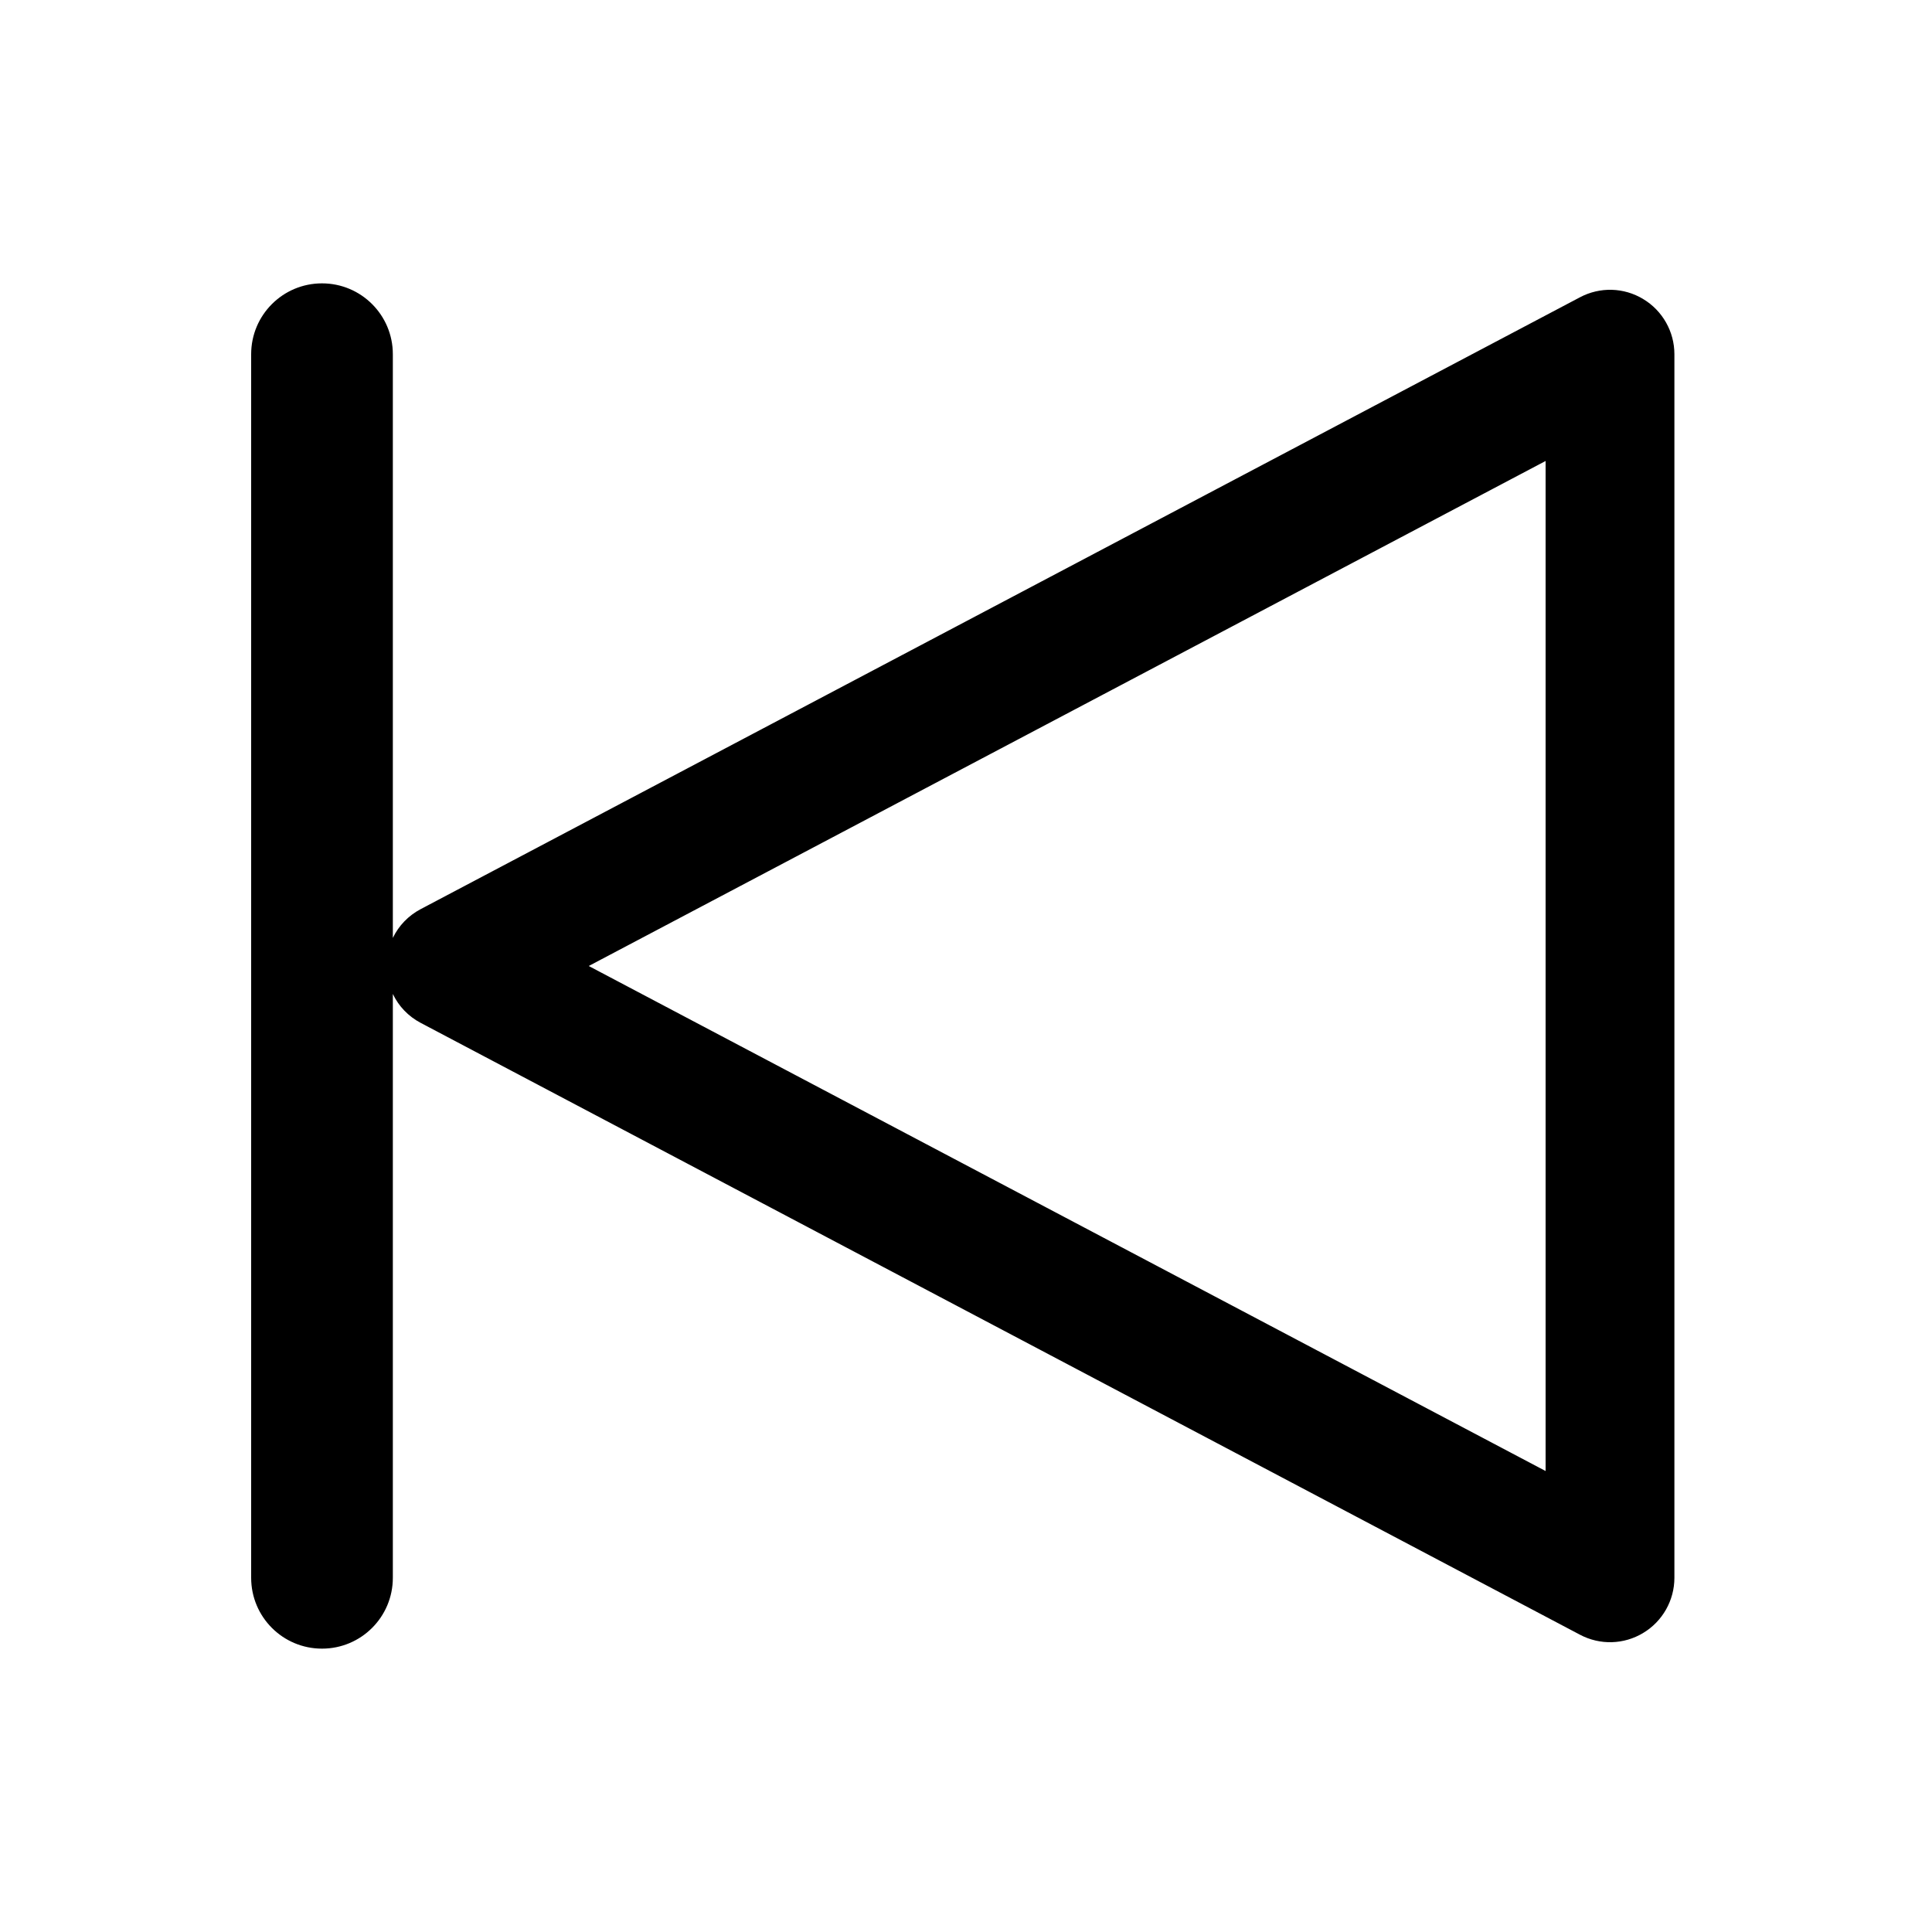
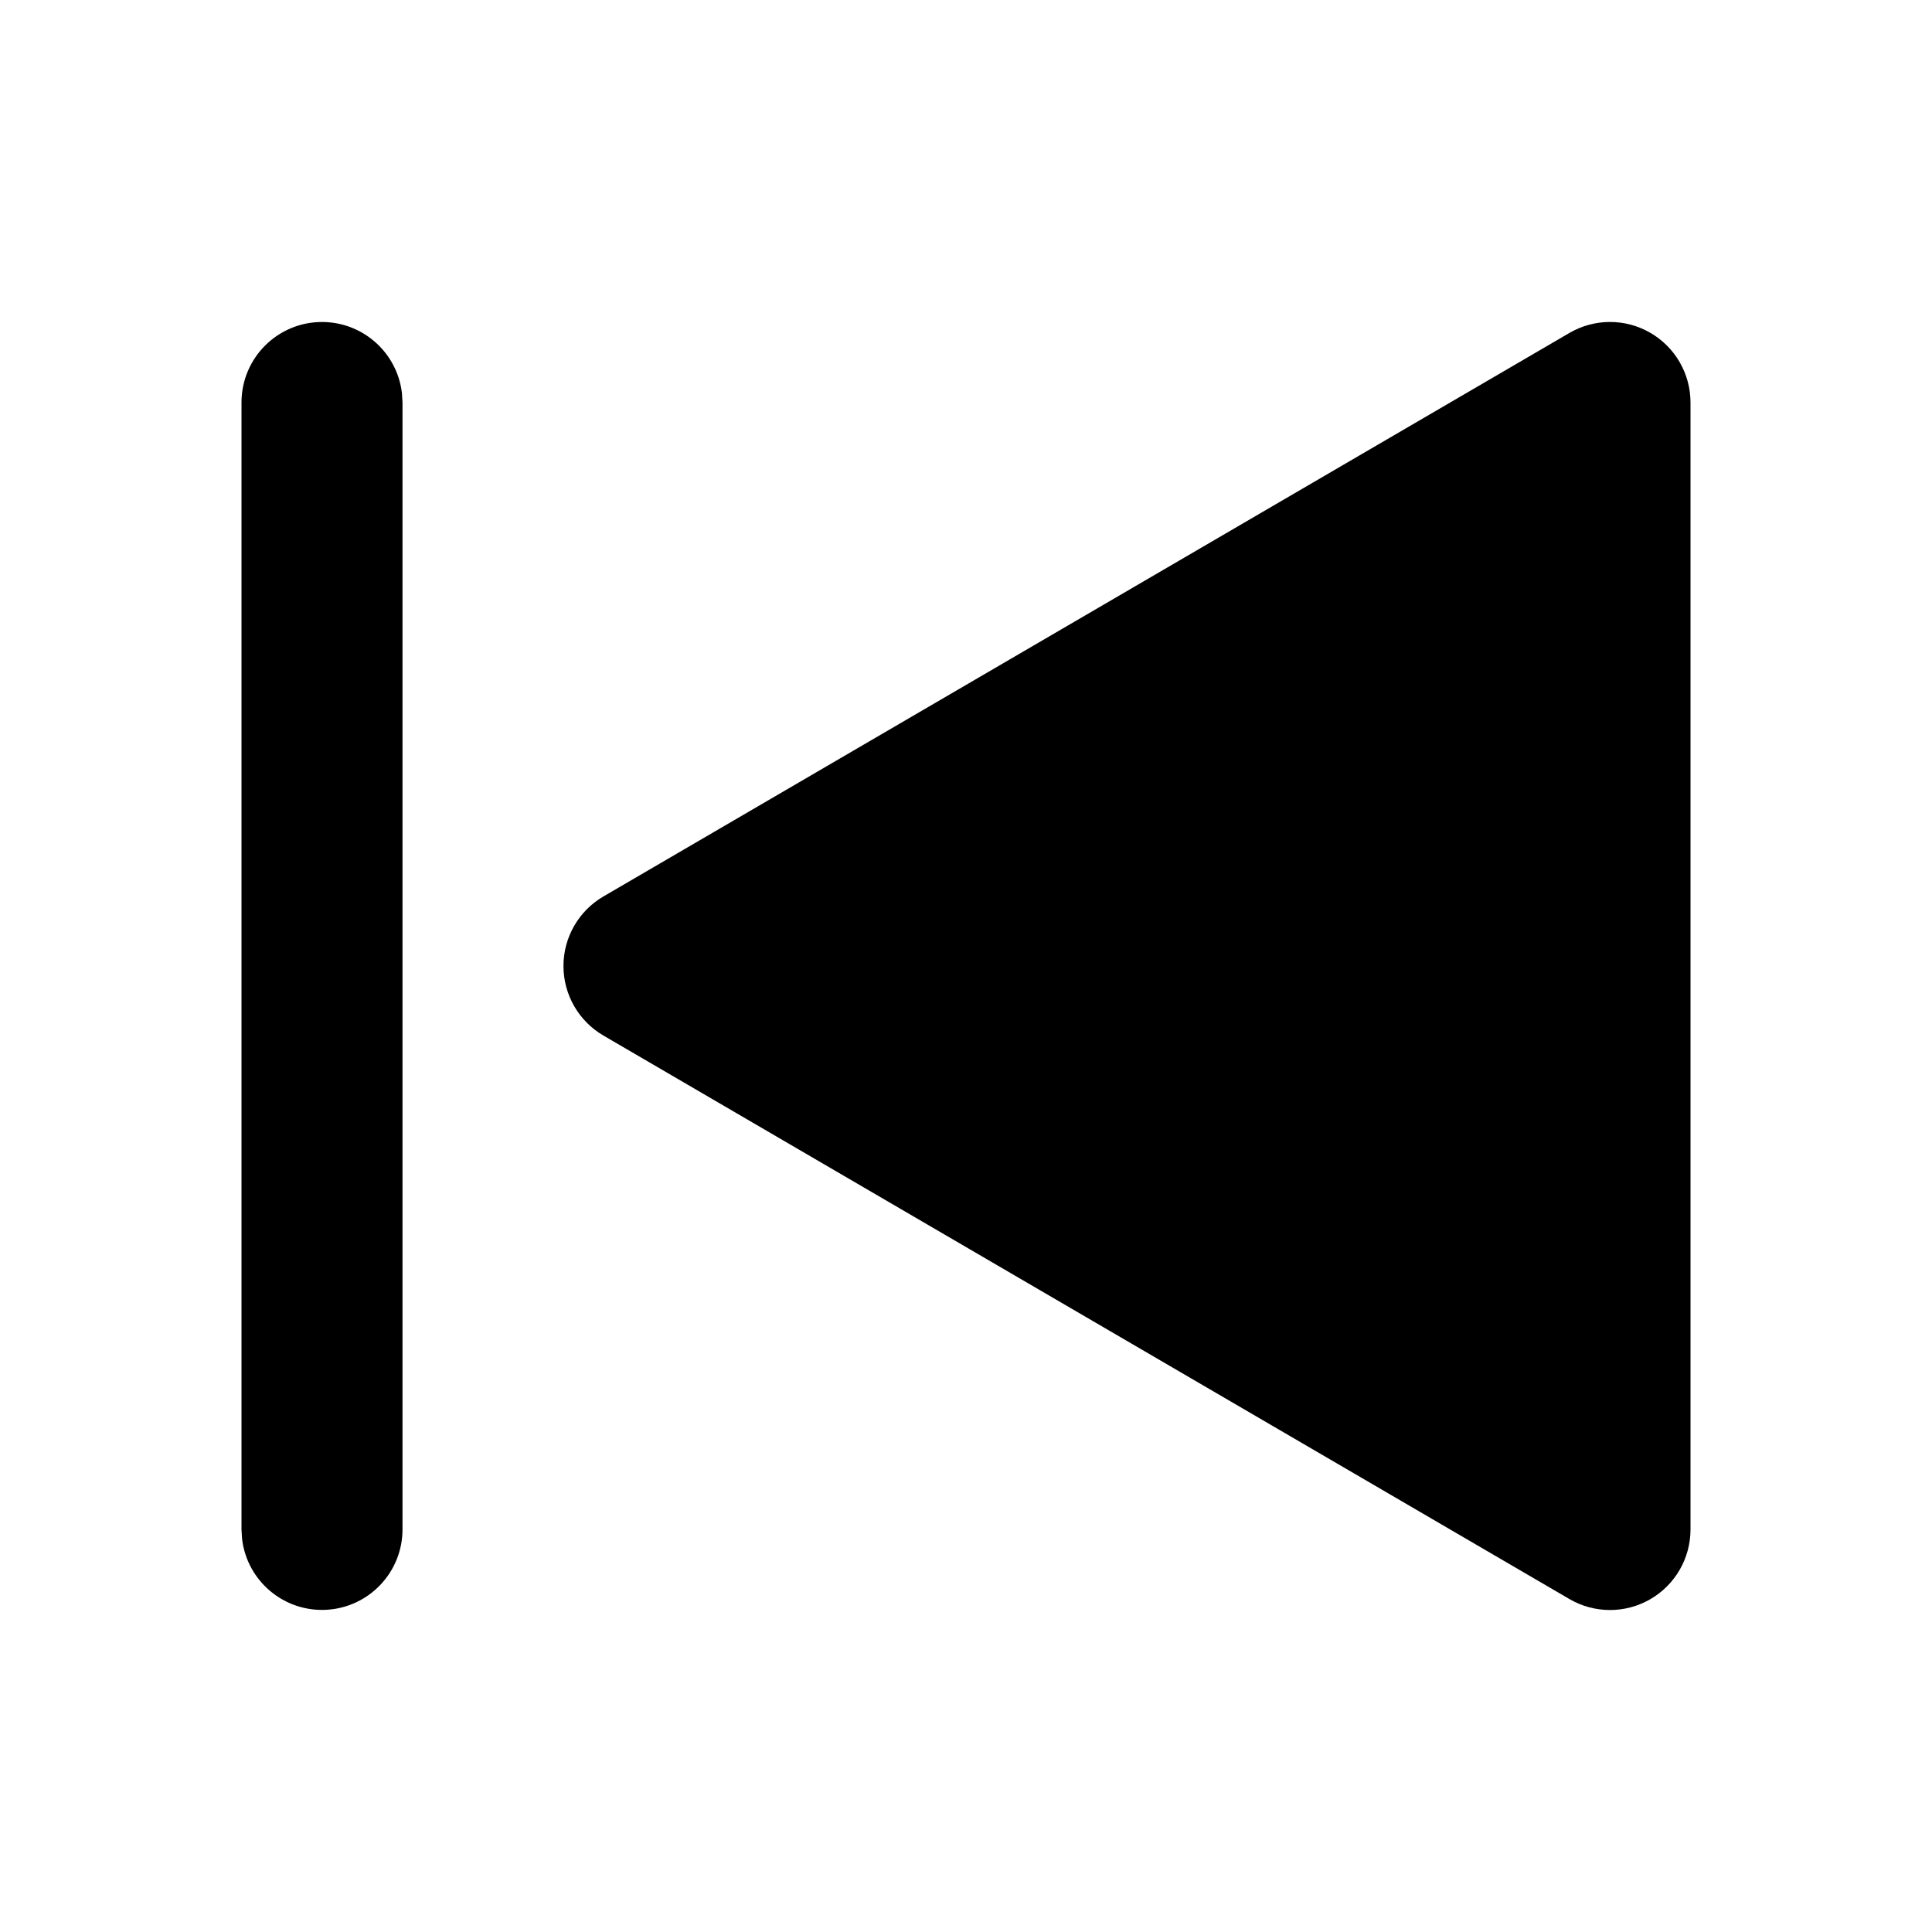
- <svg xmlns="http://www.w3.org/2000/svg" width="15" height="15" viewBox="0 0 15 15" fill="none">
-   <path d="M1.95 2.75C1.95 2.446 2.196 2.2 2.5 2.2C2.804 2.2 3.05 2.446 3.05 2.75V7.282C3.095 7.188 3.17 7.109 3.267 7.058L12.267 2.308C12.422 2.226 12.608 2.231 12.758 2.322C12.908 2.412 13 2.575 13 2.75V12.25C13 12.425 12.908 12.588 12.758 12.678C12.608 12.769 12.422 12.774 12.267 12.692L3.267 7.942C3.17 7.891 3.095 7.812 3.05 7.717V12.25C3.05 12.554 2.804 12.8 2.5 12.8C2.196 12.8 1.95 12.554 1.95 12.25V2.75ZM4.571 7.5L12 11.421V3.579L4.571 7.5Z" fill="currentColor" fill-rule="evenodd" clip-rule="evenodd" />
+ <svg xmlns="http://www.w3.org/2000/svg" width="24" height="24" viewBox="0 0 24 24" fill="currentColor" class="icon icon-tabler icons-tabler-filled icon-tabler-player-skip-back">
+   <path stroke="none" d="M0 0h24v24H0z" fill="none" />
+   <path d="M19.496 4.136l-12 7a1 1 0 0 0 0 1.728l12 7a1 1 0 0 0 1.504 -.864v-14a1 1 0 0 0 -1.504 -.864z" />
+   <path d="M4 4a1 1 0 0 1 .993 .883l.007 .117v14a1 1 0 0 1 -1.993 .117l-.007 -.117v-14a1 1 0 0 1 1 -1z" />
</svg>
